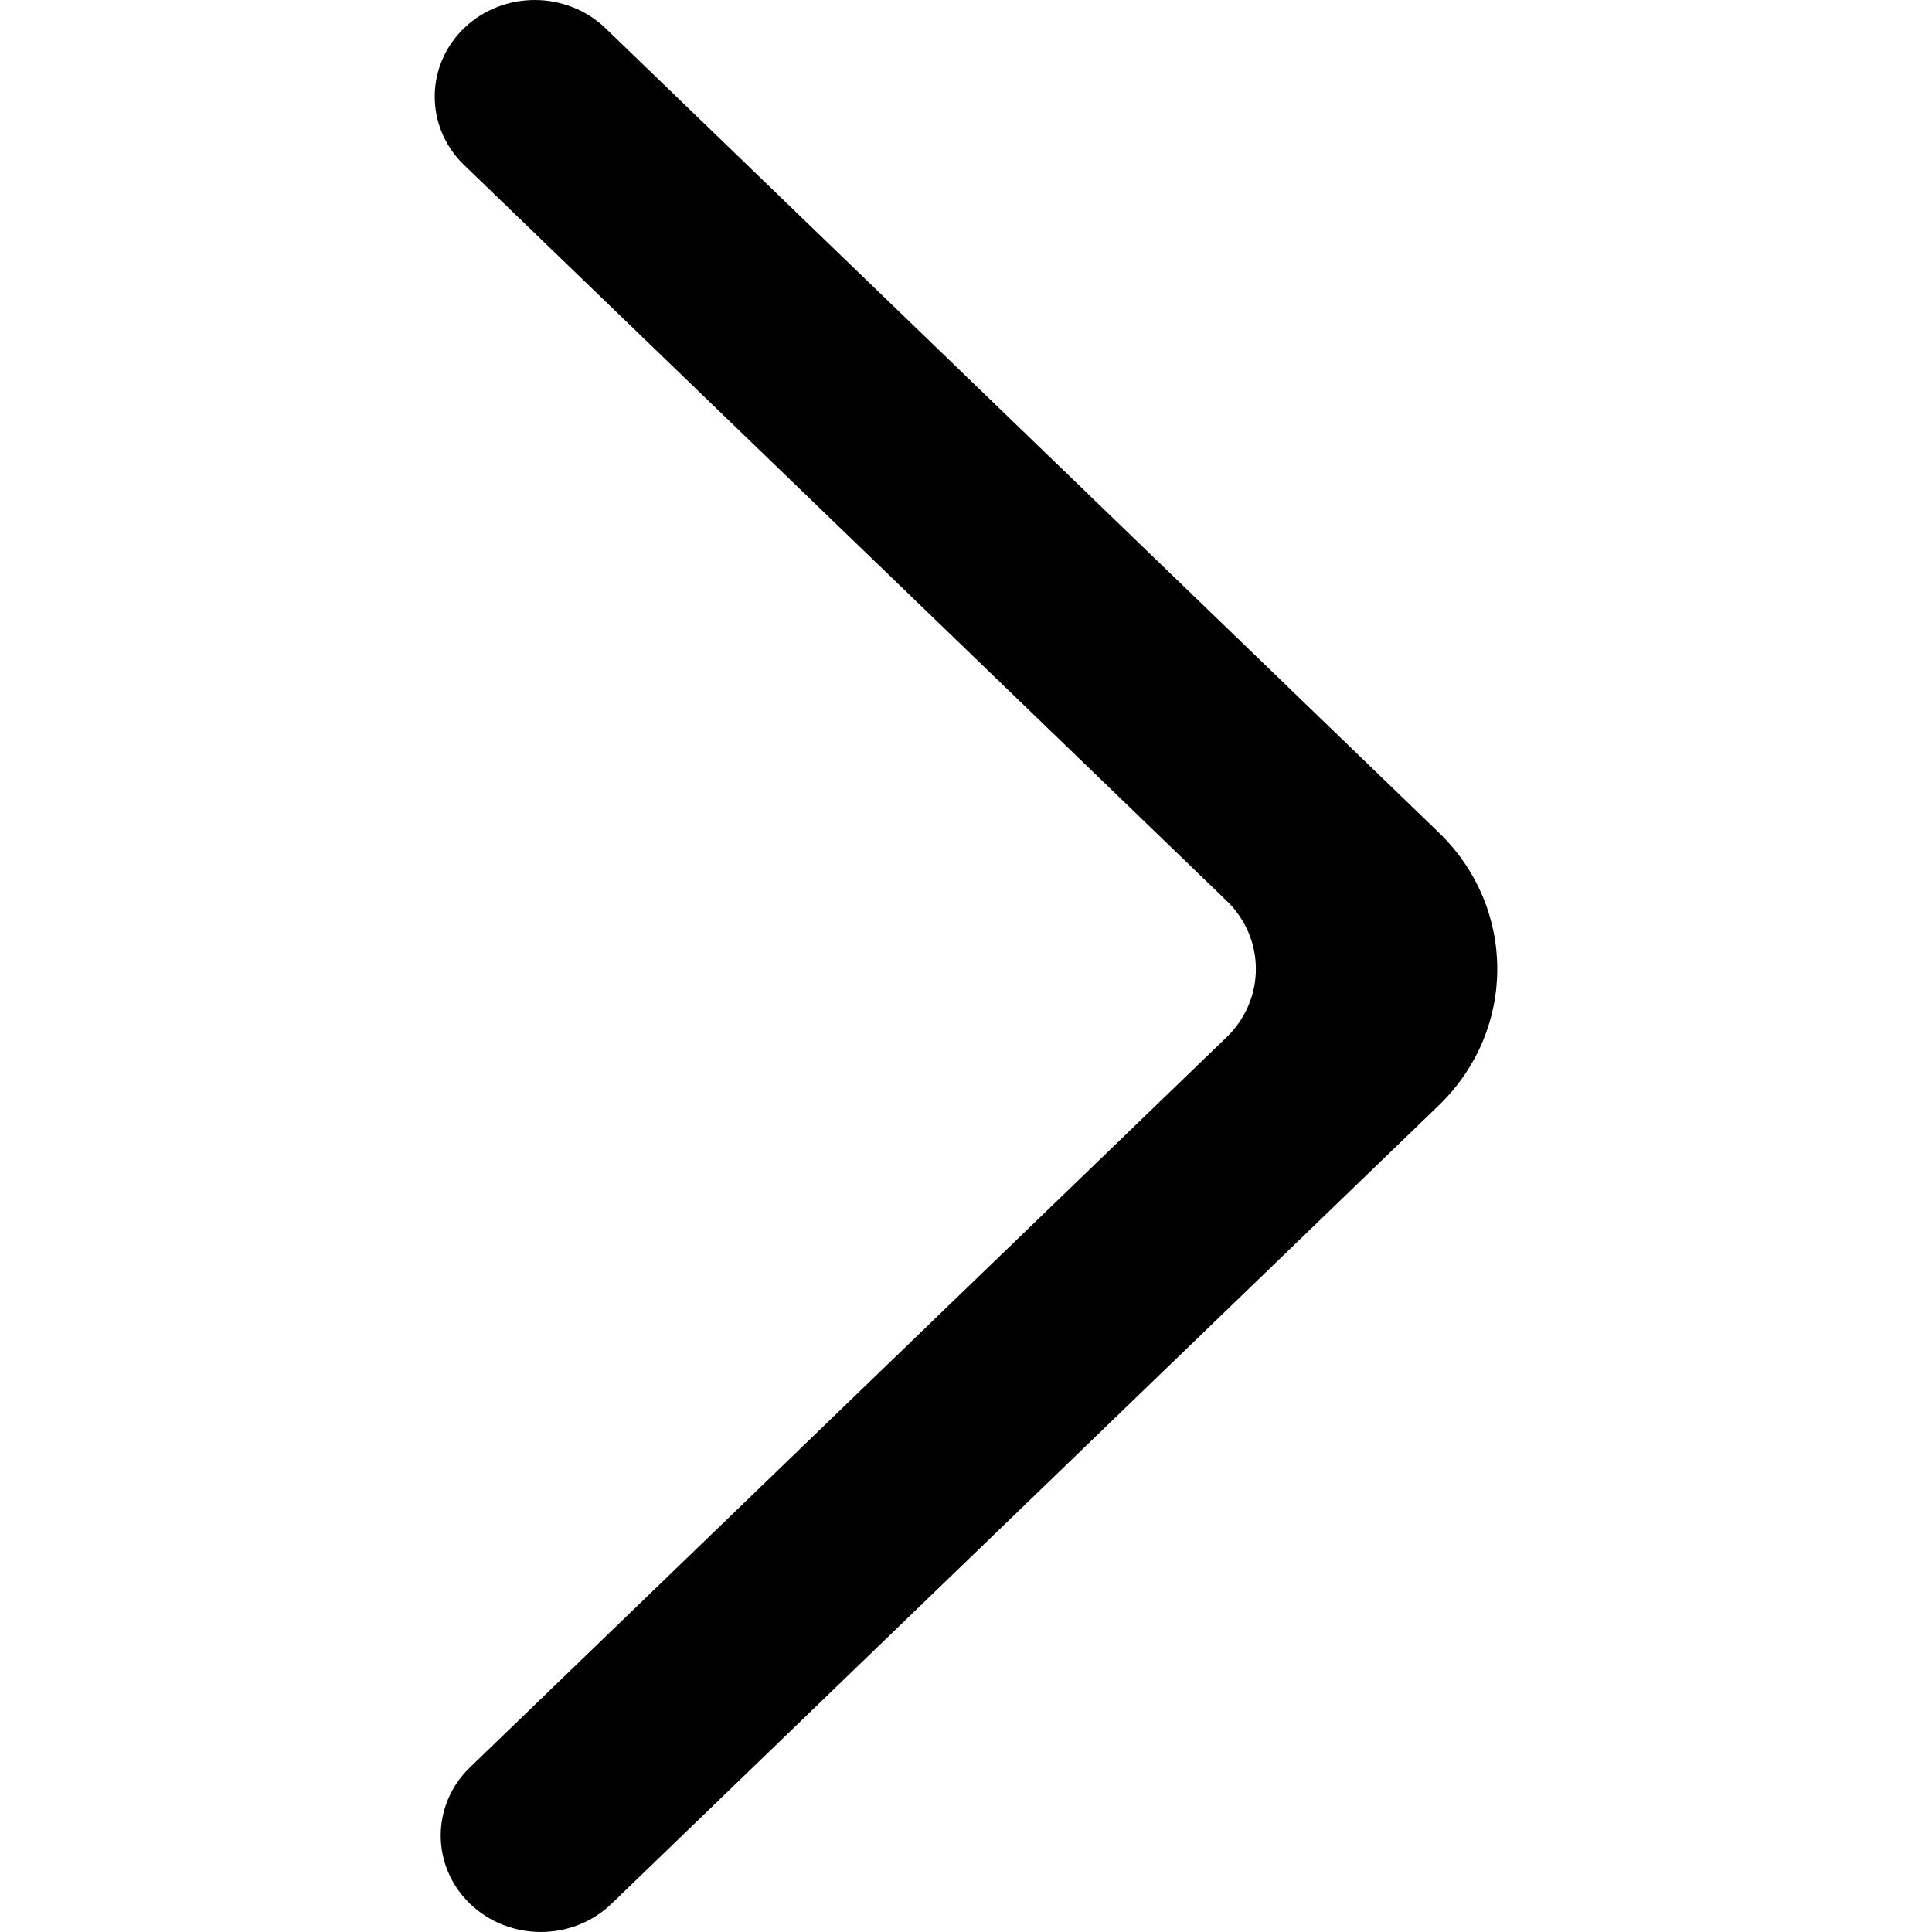
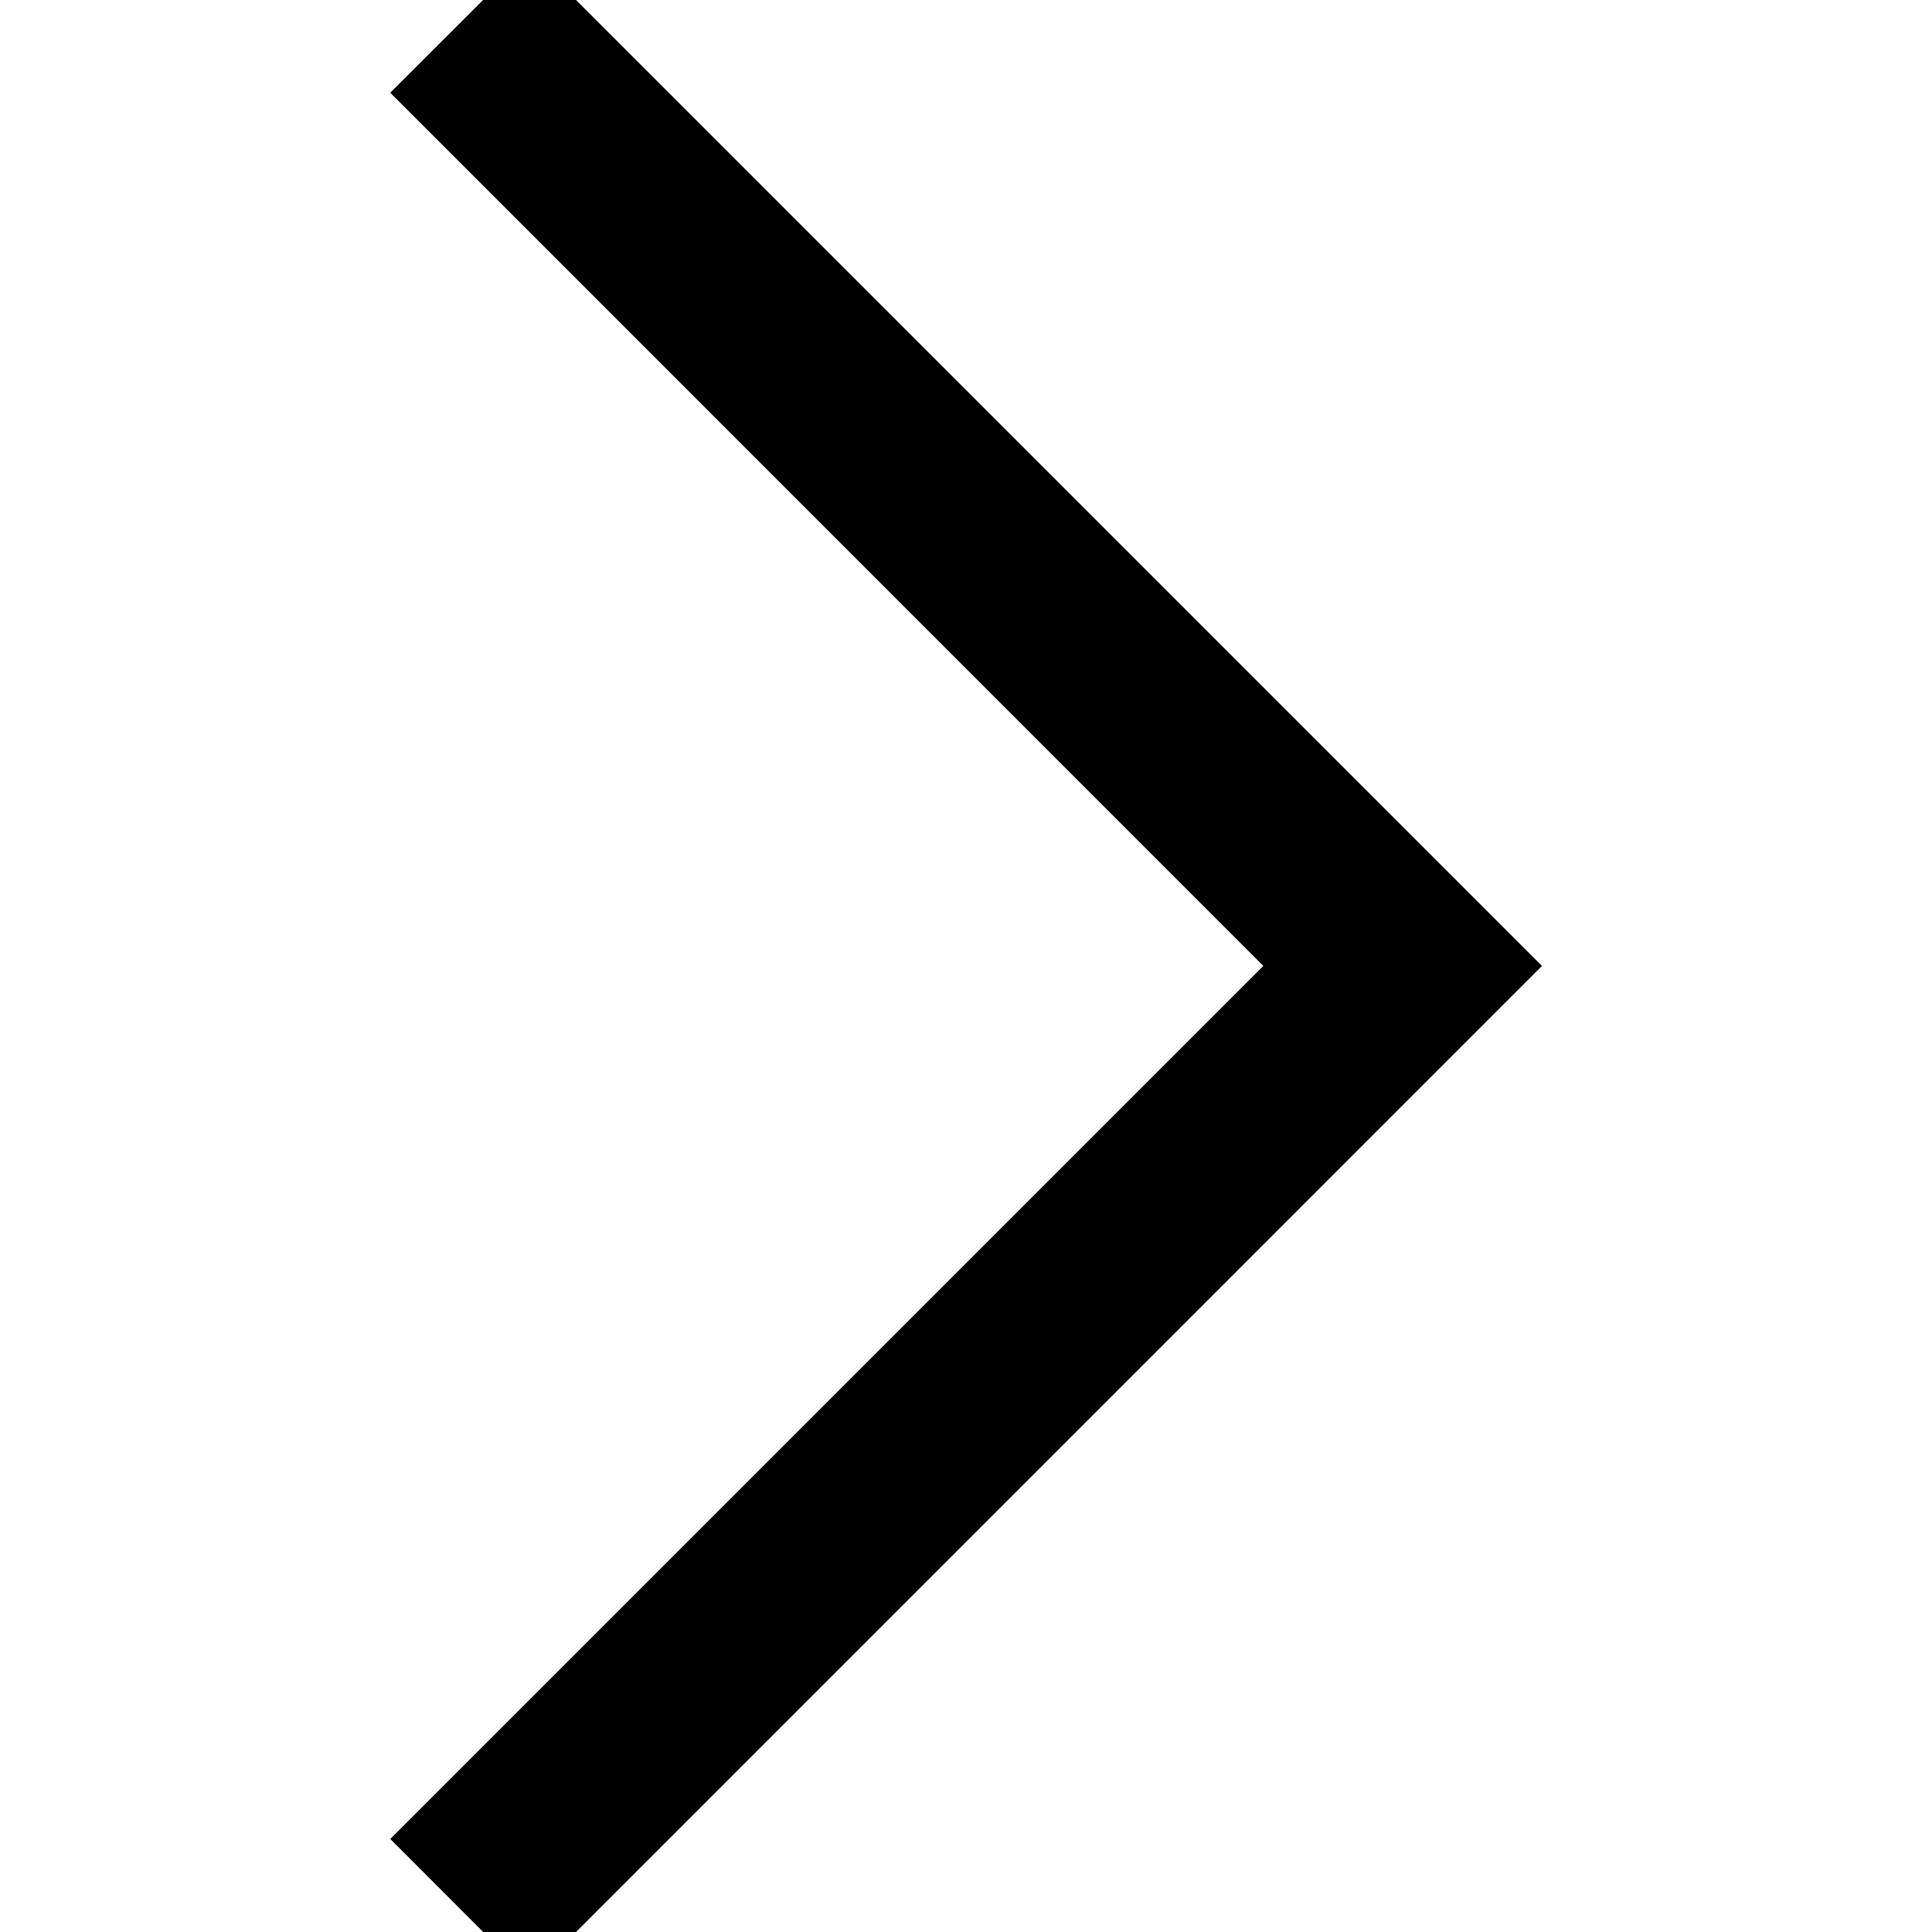
- <svg xmlns="http://www.w3.org/2000/svg" width="64px" height="64px" viewBox="-4.5 0 20 20" version="1.1" fill="#000000">
+ <svg xmlns="http://www.w3.org/2000/svg" fill="currentColor" width="64px" height="64px" viewBox="0 0 1920 1920" stroke="currentColor" stroke-width="65.28">
  <g id="SVGRepo_bgCarrier" stroke-width="0" />
-   <g id="SVGRepo_tracerCarrier" stroke-linecap="round" stroke-linejoin="round" />
+   <g id="SVGRepo_tracerCarrier" stroke-linecap="round" stroke-linejoin="round" stroke="#CCCCCC" stroke-width="30.72" />
  <g id="SVGRepo_iconCarrier">
-     <defs> </defs>
-     <g id="Page-1" stroke="none" stroke-width="1" fill="none" fill-rule="evenodd">
-       <g id="Dribbble-Light-Preview" transform="translate(-305, -6679)" fill="#000000">
-         <g id="icons" transform="translate(56, 160)">
-           <path d="M249.366,6538.708 L249.366,6538.708 C249.771,6539.097 250.426,6539.097 250.83,6538.708 L259.393,6530.444 C260.202,6529.664 260.202,6528.397 259.393,6527.617 L250.768,6519.292 C250.367,6518.907 249.72,6518.902 249.314,6519.282 L249.314,6519.282 C248.9,6519.671 248.895,6520.312 249.303,6520.707 L257.197,6528.324 C257.602,6528.714 257.602,6529.347 257.197,6529.738 L249.366,6537.295 C248.961,6537.684 248.961,6538.318 249.366,6538.708" id="arrow_right-[currentColor]"> </path>
-         </g>
-       </g>
-     </g>
+     <path d="M526.299 0 434 92.168l867.636 867.767L434 1827.57l92.299 92.43 959.935-960.065z" fill-rule="evenodd" />
  </g>
</svg>
